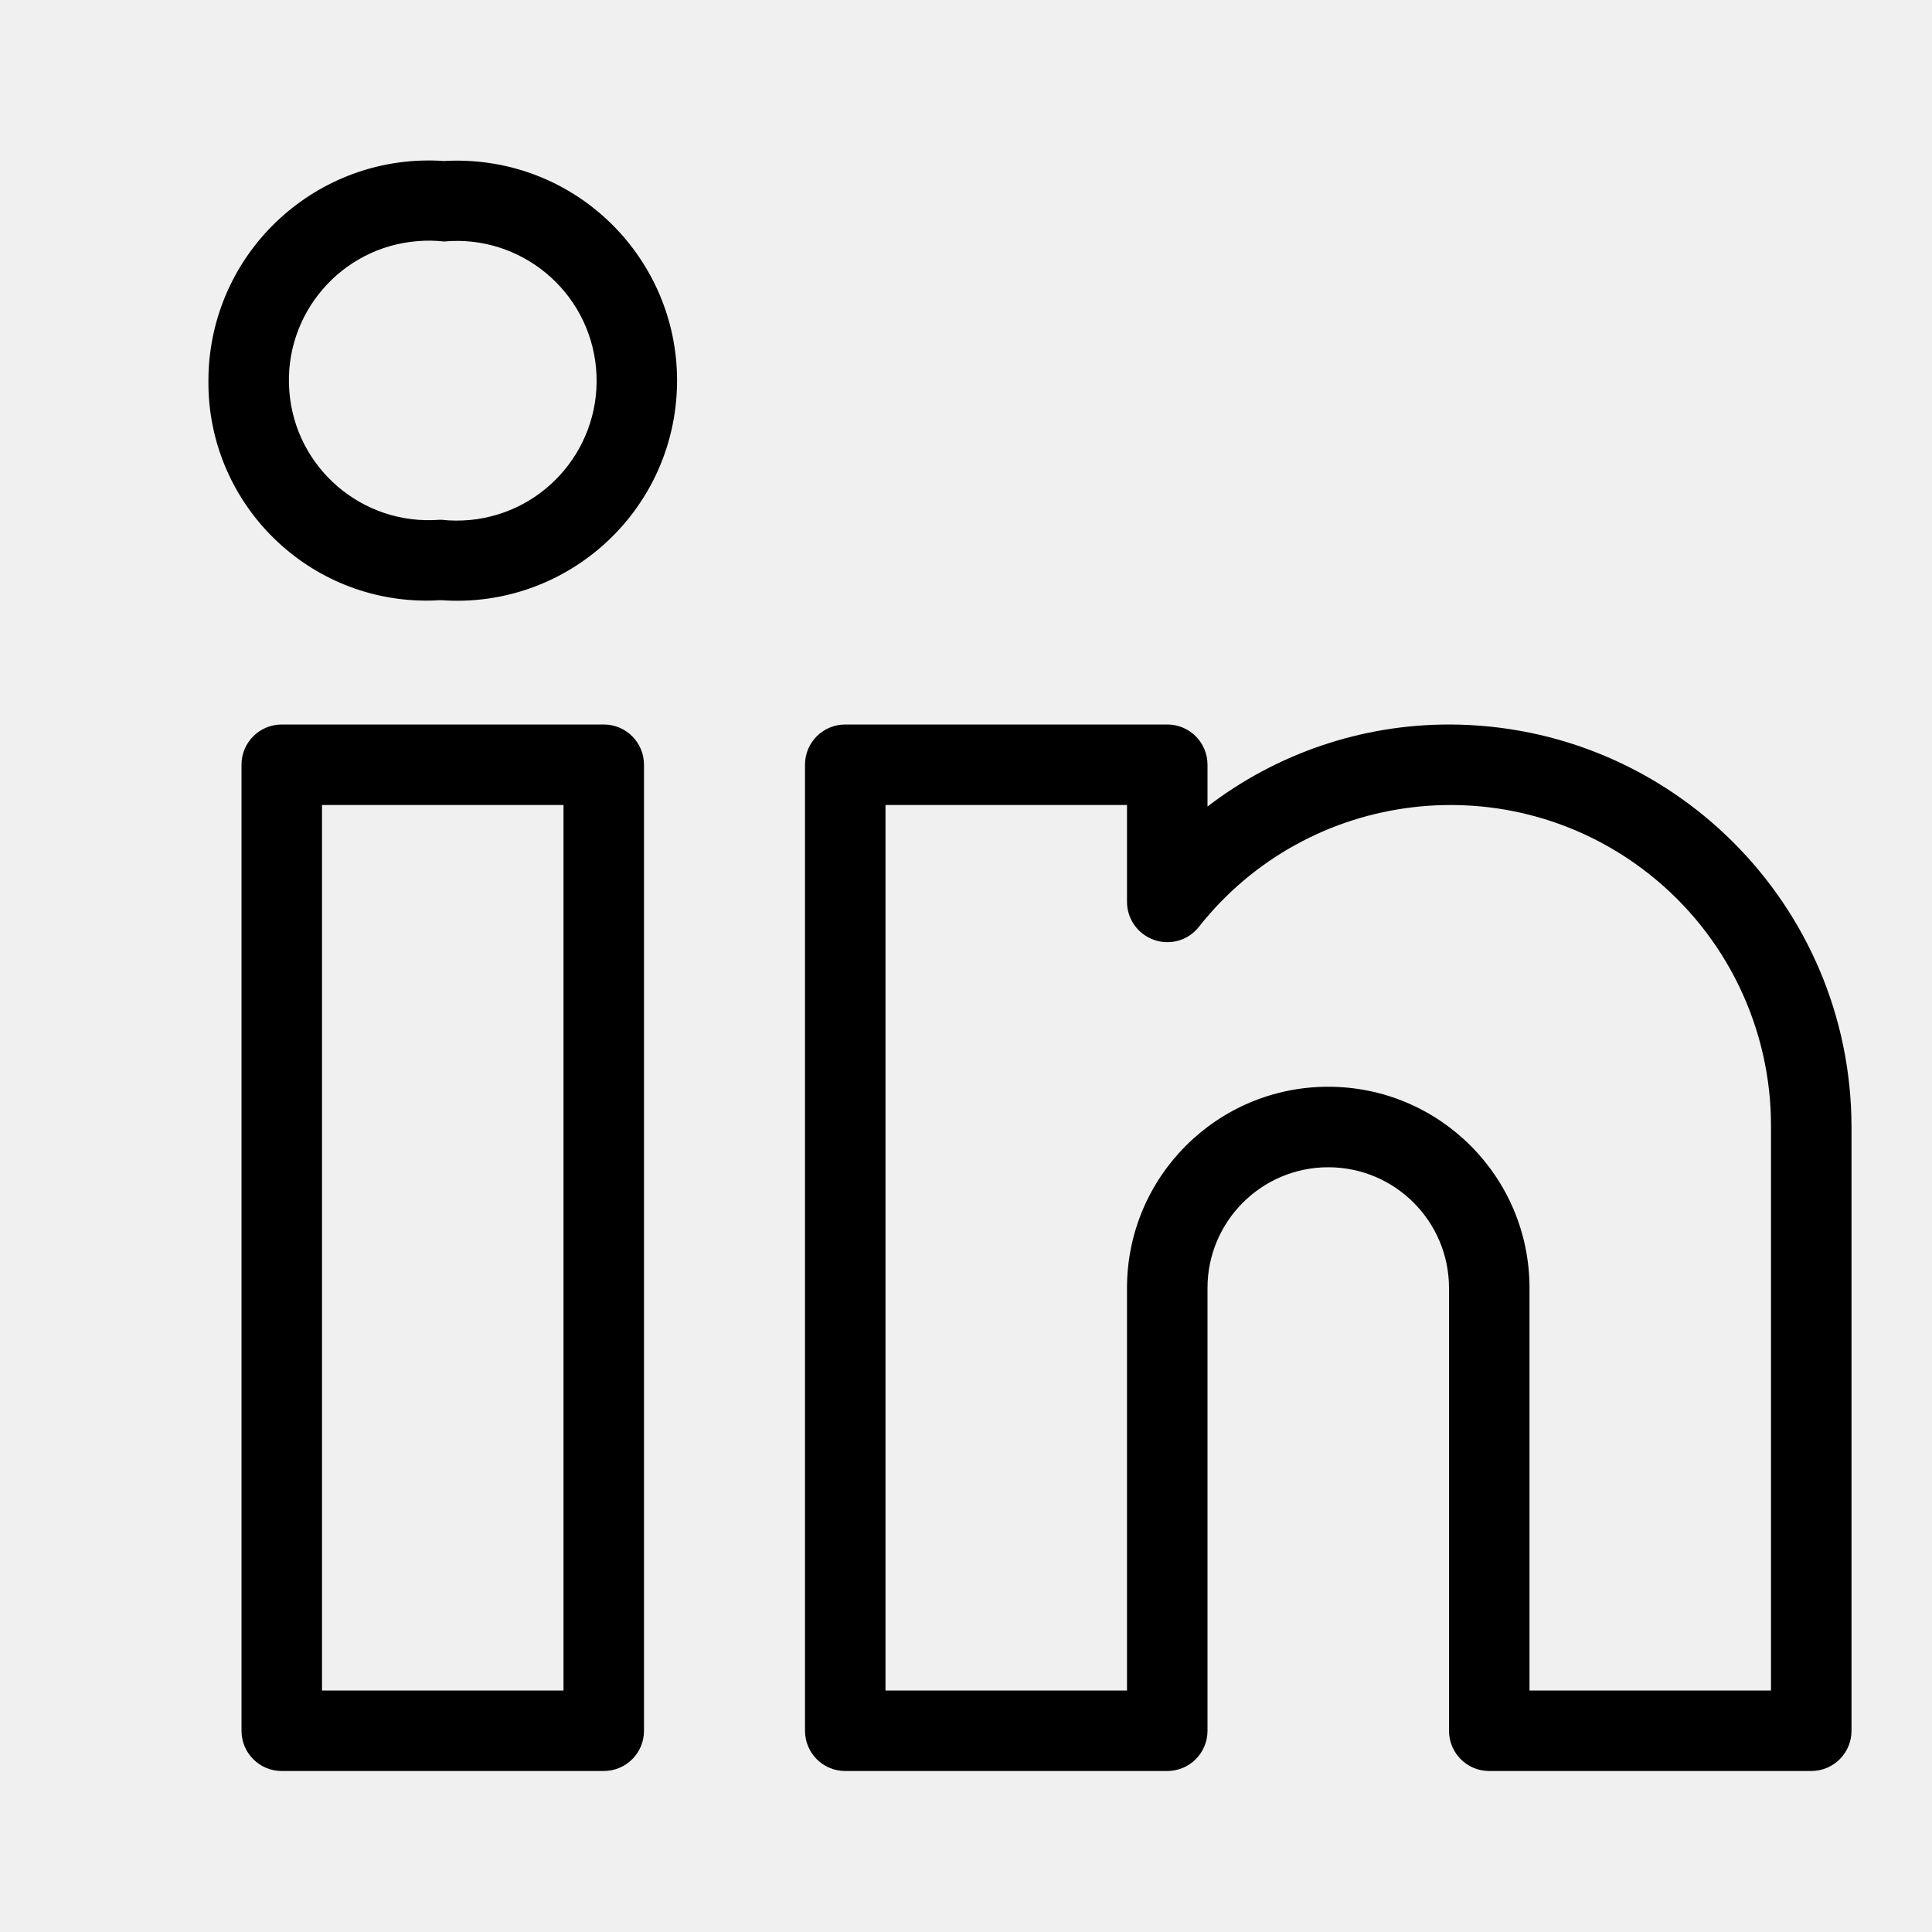
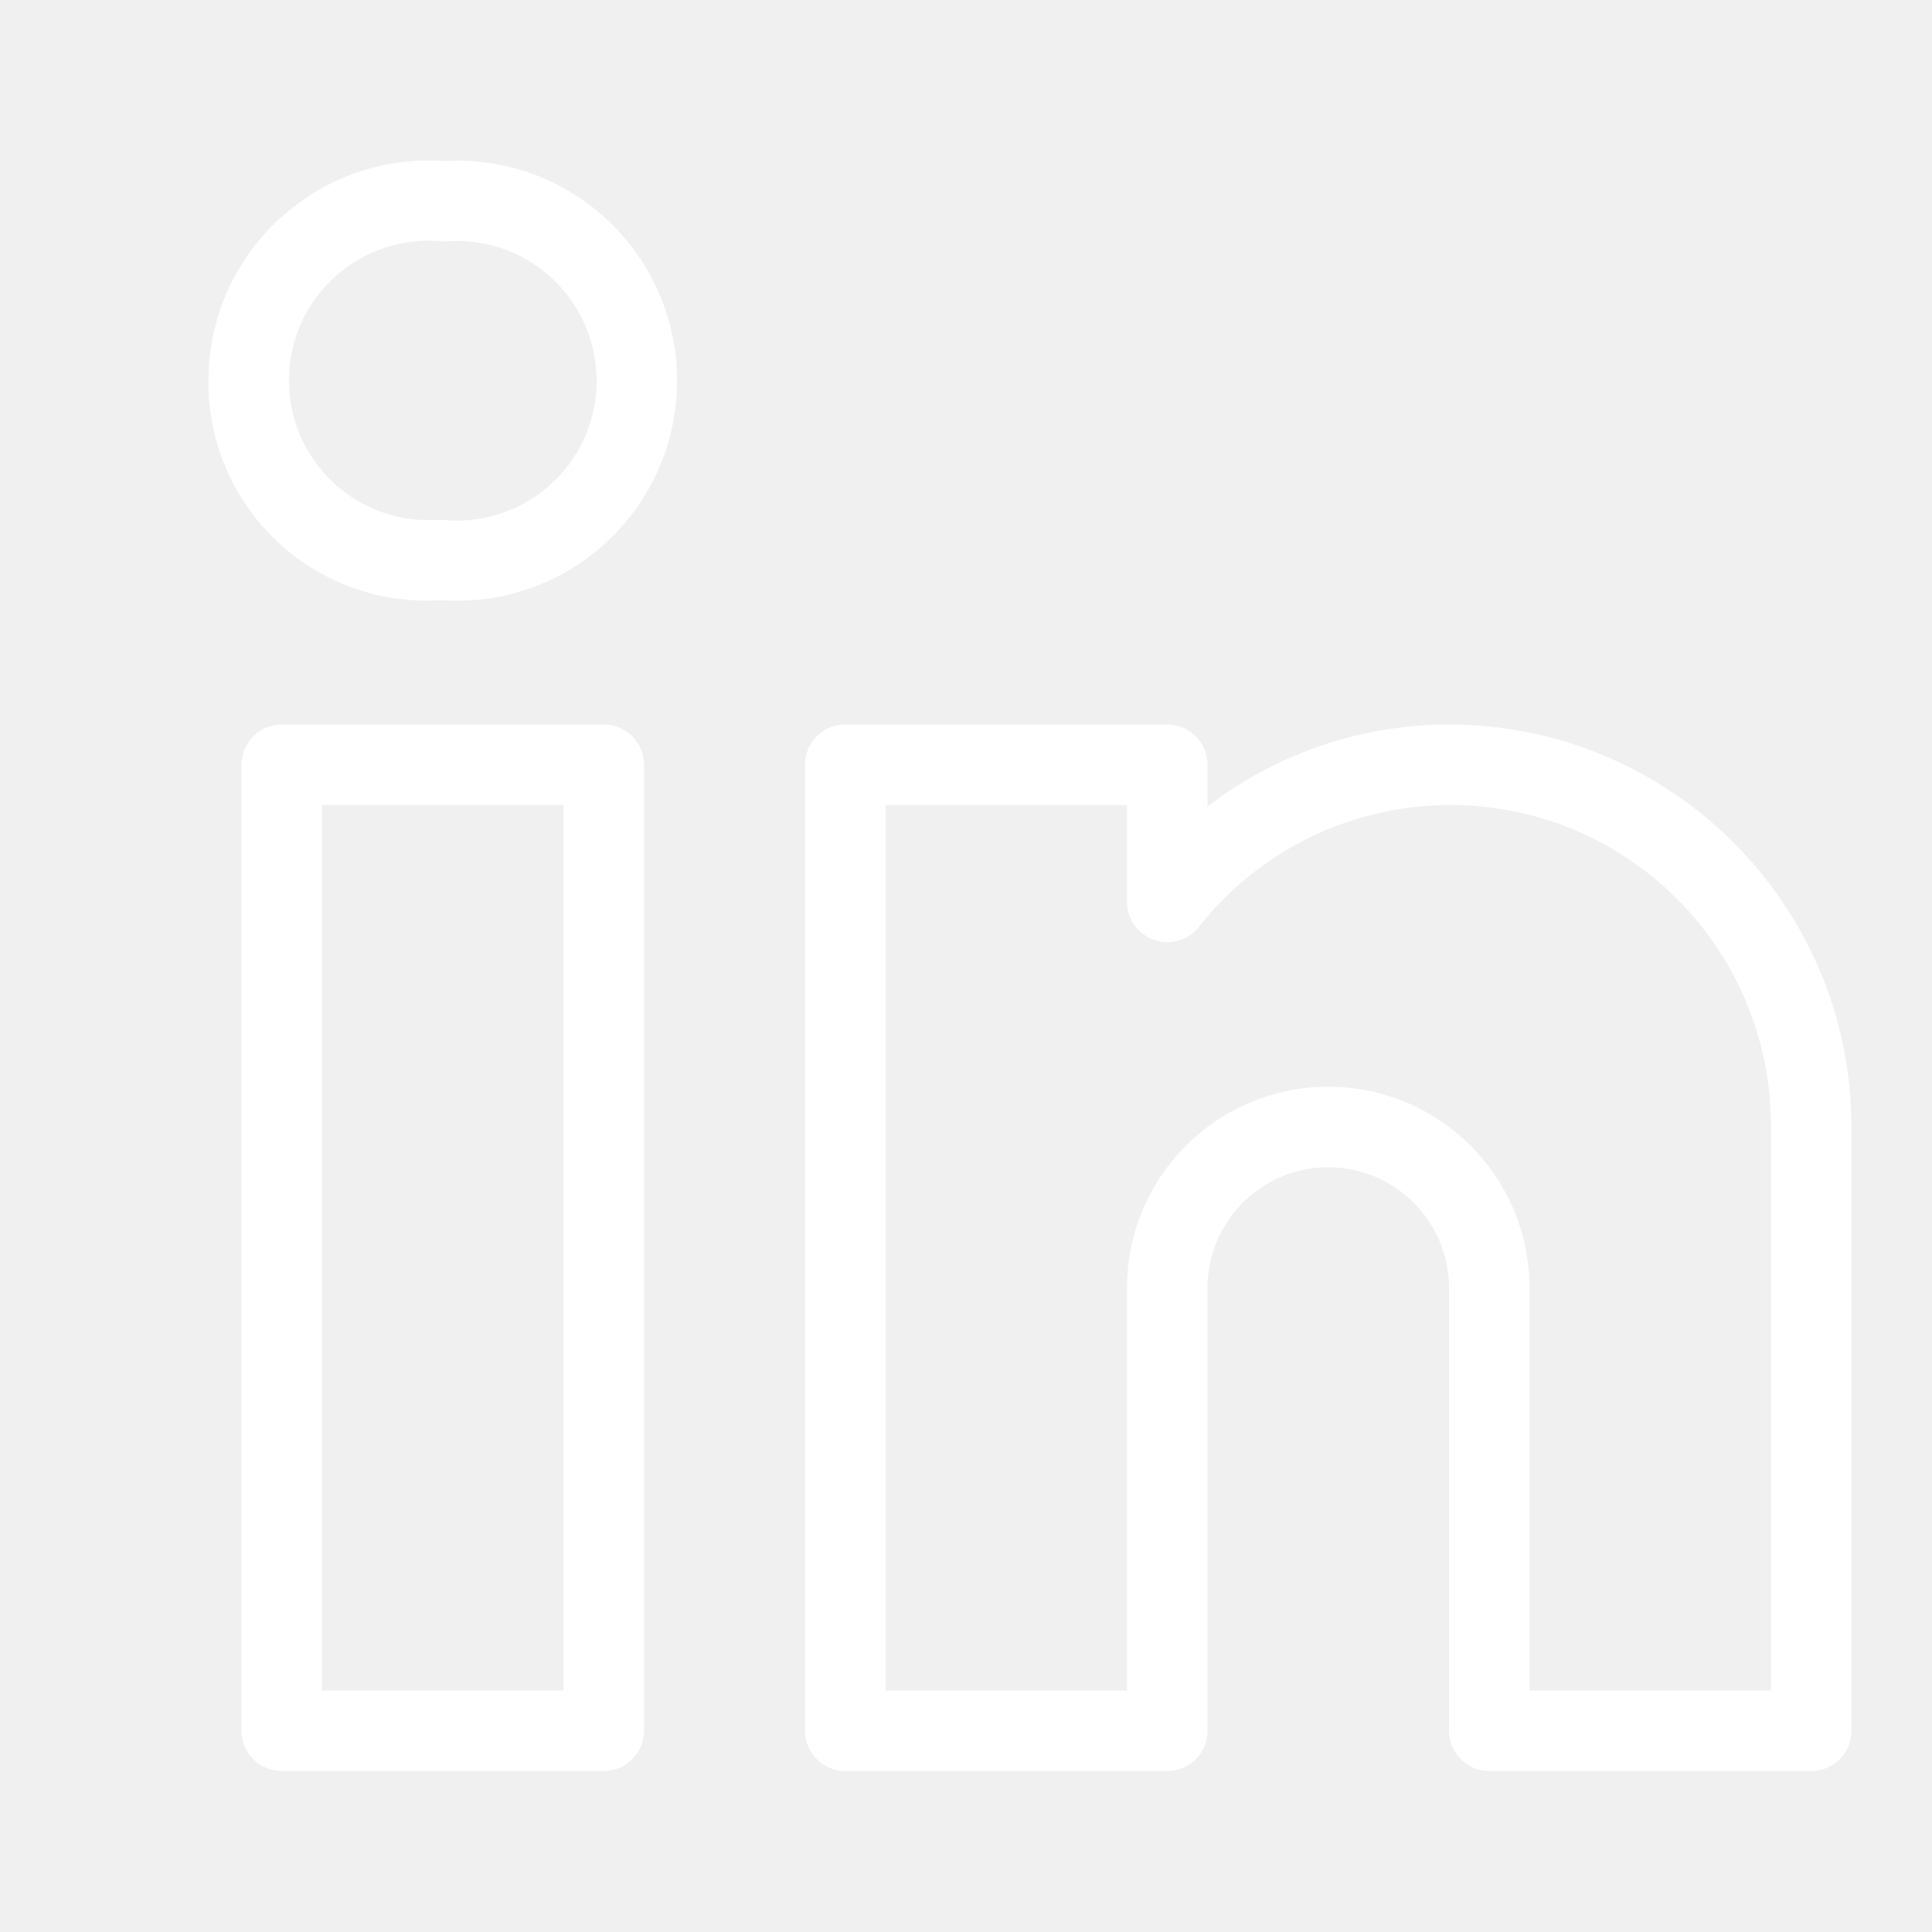
- <svg xmlns="http://www.w3.org/2000/svg" enable-background="new 0 0 24 24" viewBox="0 0 24 24">
+ <svg xmlns="http://www.w3.org/2000/svg" fill="white" enable-background="new 0 0 24 24" viewBox="0 0 24 24">
  <path d="M7.501,9C7.5,9,7.5,9,7.5,9h-4C3.224,9,3,9.223,3,9.499C3,9.5,3,9.5,3,9.5v12c-0,0.276,0.223,0.5,0.499,0.5C3.5,22,3.5,22,3.5,22h4c0.276,0,0.5-0.223,0.5-0.499C8,21.5,8,21.5,8,21.5v-12C8,9.224,7.777,9,7.501,9z M7,21H4V10h3V21z M18,9c-1.085,0-2.139,0.358-3,1.019V9.5c0-0.276-0.223-0.5-0.499-0.5C14.5,9,14.5,9,14.5,9h-4c-0.276-0-0.5,0.223-0.5,0.499C10,9.5,10,9.5,10,9.5v12c-0,0.276,0.223,0.5,0.499,0.5c0,0,0,0,0.001,0h4c0.276,0,0.5-0.223,0.5-0.499c0-0,0-0,0-0.001V16c0-0.828,0.672-1.5,1.5-1.5S18,15.172,18,16v5.5c-0,0.276,0.223,0.5,0.499,0.5c0,0,0,0,0.001,0h4c0.276,0,0.5-0.223,0.5-0.499c0-0,0-0,0-0.001V14C22.997,11.24,20.76,9.003,18,9z M22,21h-3v-5c0-1.381-1.119-2.5-2.5-2.5S14,14.619,14,16v5h-3V10h3v1.203c0,0.212,0.134,0.402,0.335,0.472c0.2,0.072,0.424,0.008,0.556-0.159c1.363-1.727,3.867-2.022,5.594-0.659C21.446,11.615,22.005,12.775,22,14V21z M5.868,2.002C5.75,1.994,5.632,1.993,5.515,2C4.005,1.897,2.698,3.037,2.595,4.546c-0.004,0.061-0.006,0.122-0.006,0.182c-0.013,1.496,1.19,2.72,2.686,2.733c0.061,0.001,0.122-0.001,0.183-0.005h0.028c1.506,0.105,2.813-1.03,2.918-2.537S7.374,2.107,5.868,2.002z M5.833,6.46C5.718,6.47,5.602,6.47,5.486,6.457H5.458C4.502,6.53,3.667,5.815,3.594,4.859C3.52,3.903,4.236,3.068,5.192,2.995C5.299,2.986,5.407,2.988,5.515,3C6.47,2.912,7.316,3.615,7.404,4.57C7.492,5.526,6.789,6.372,5.833,6.46z" />
</svg>
